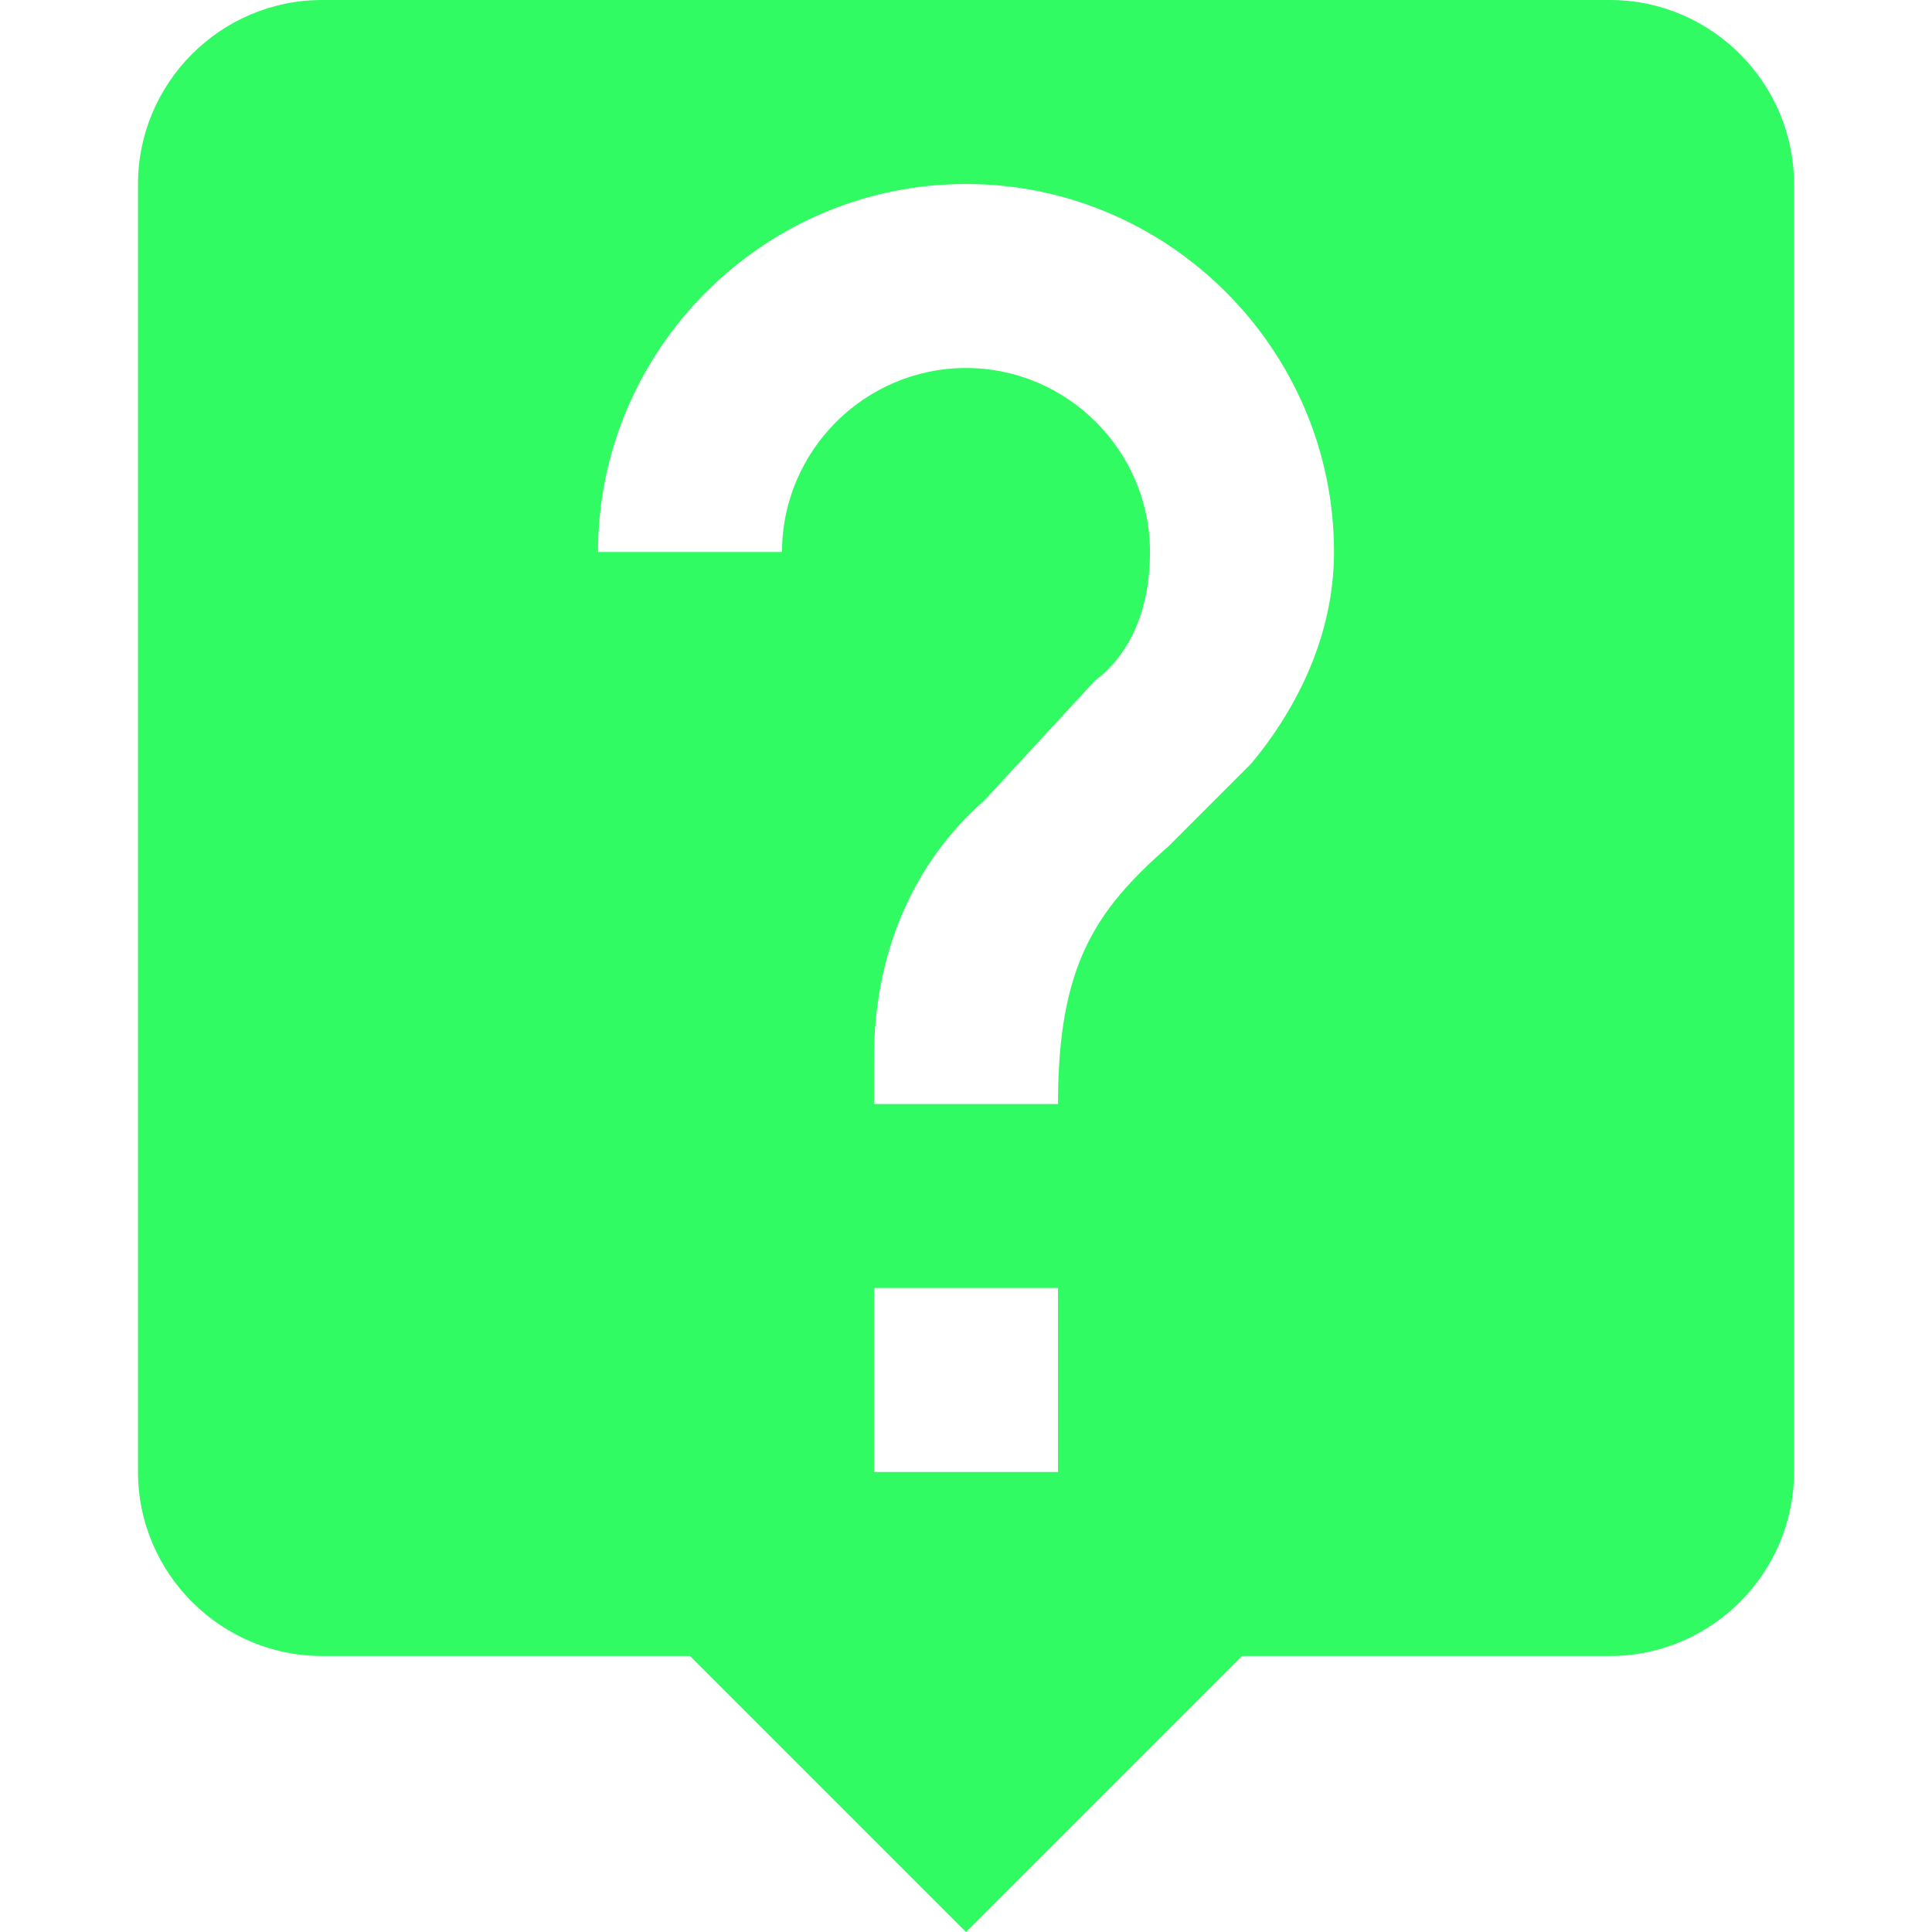
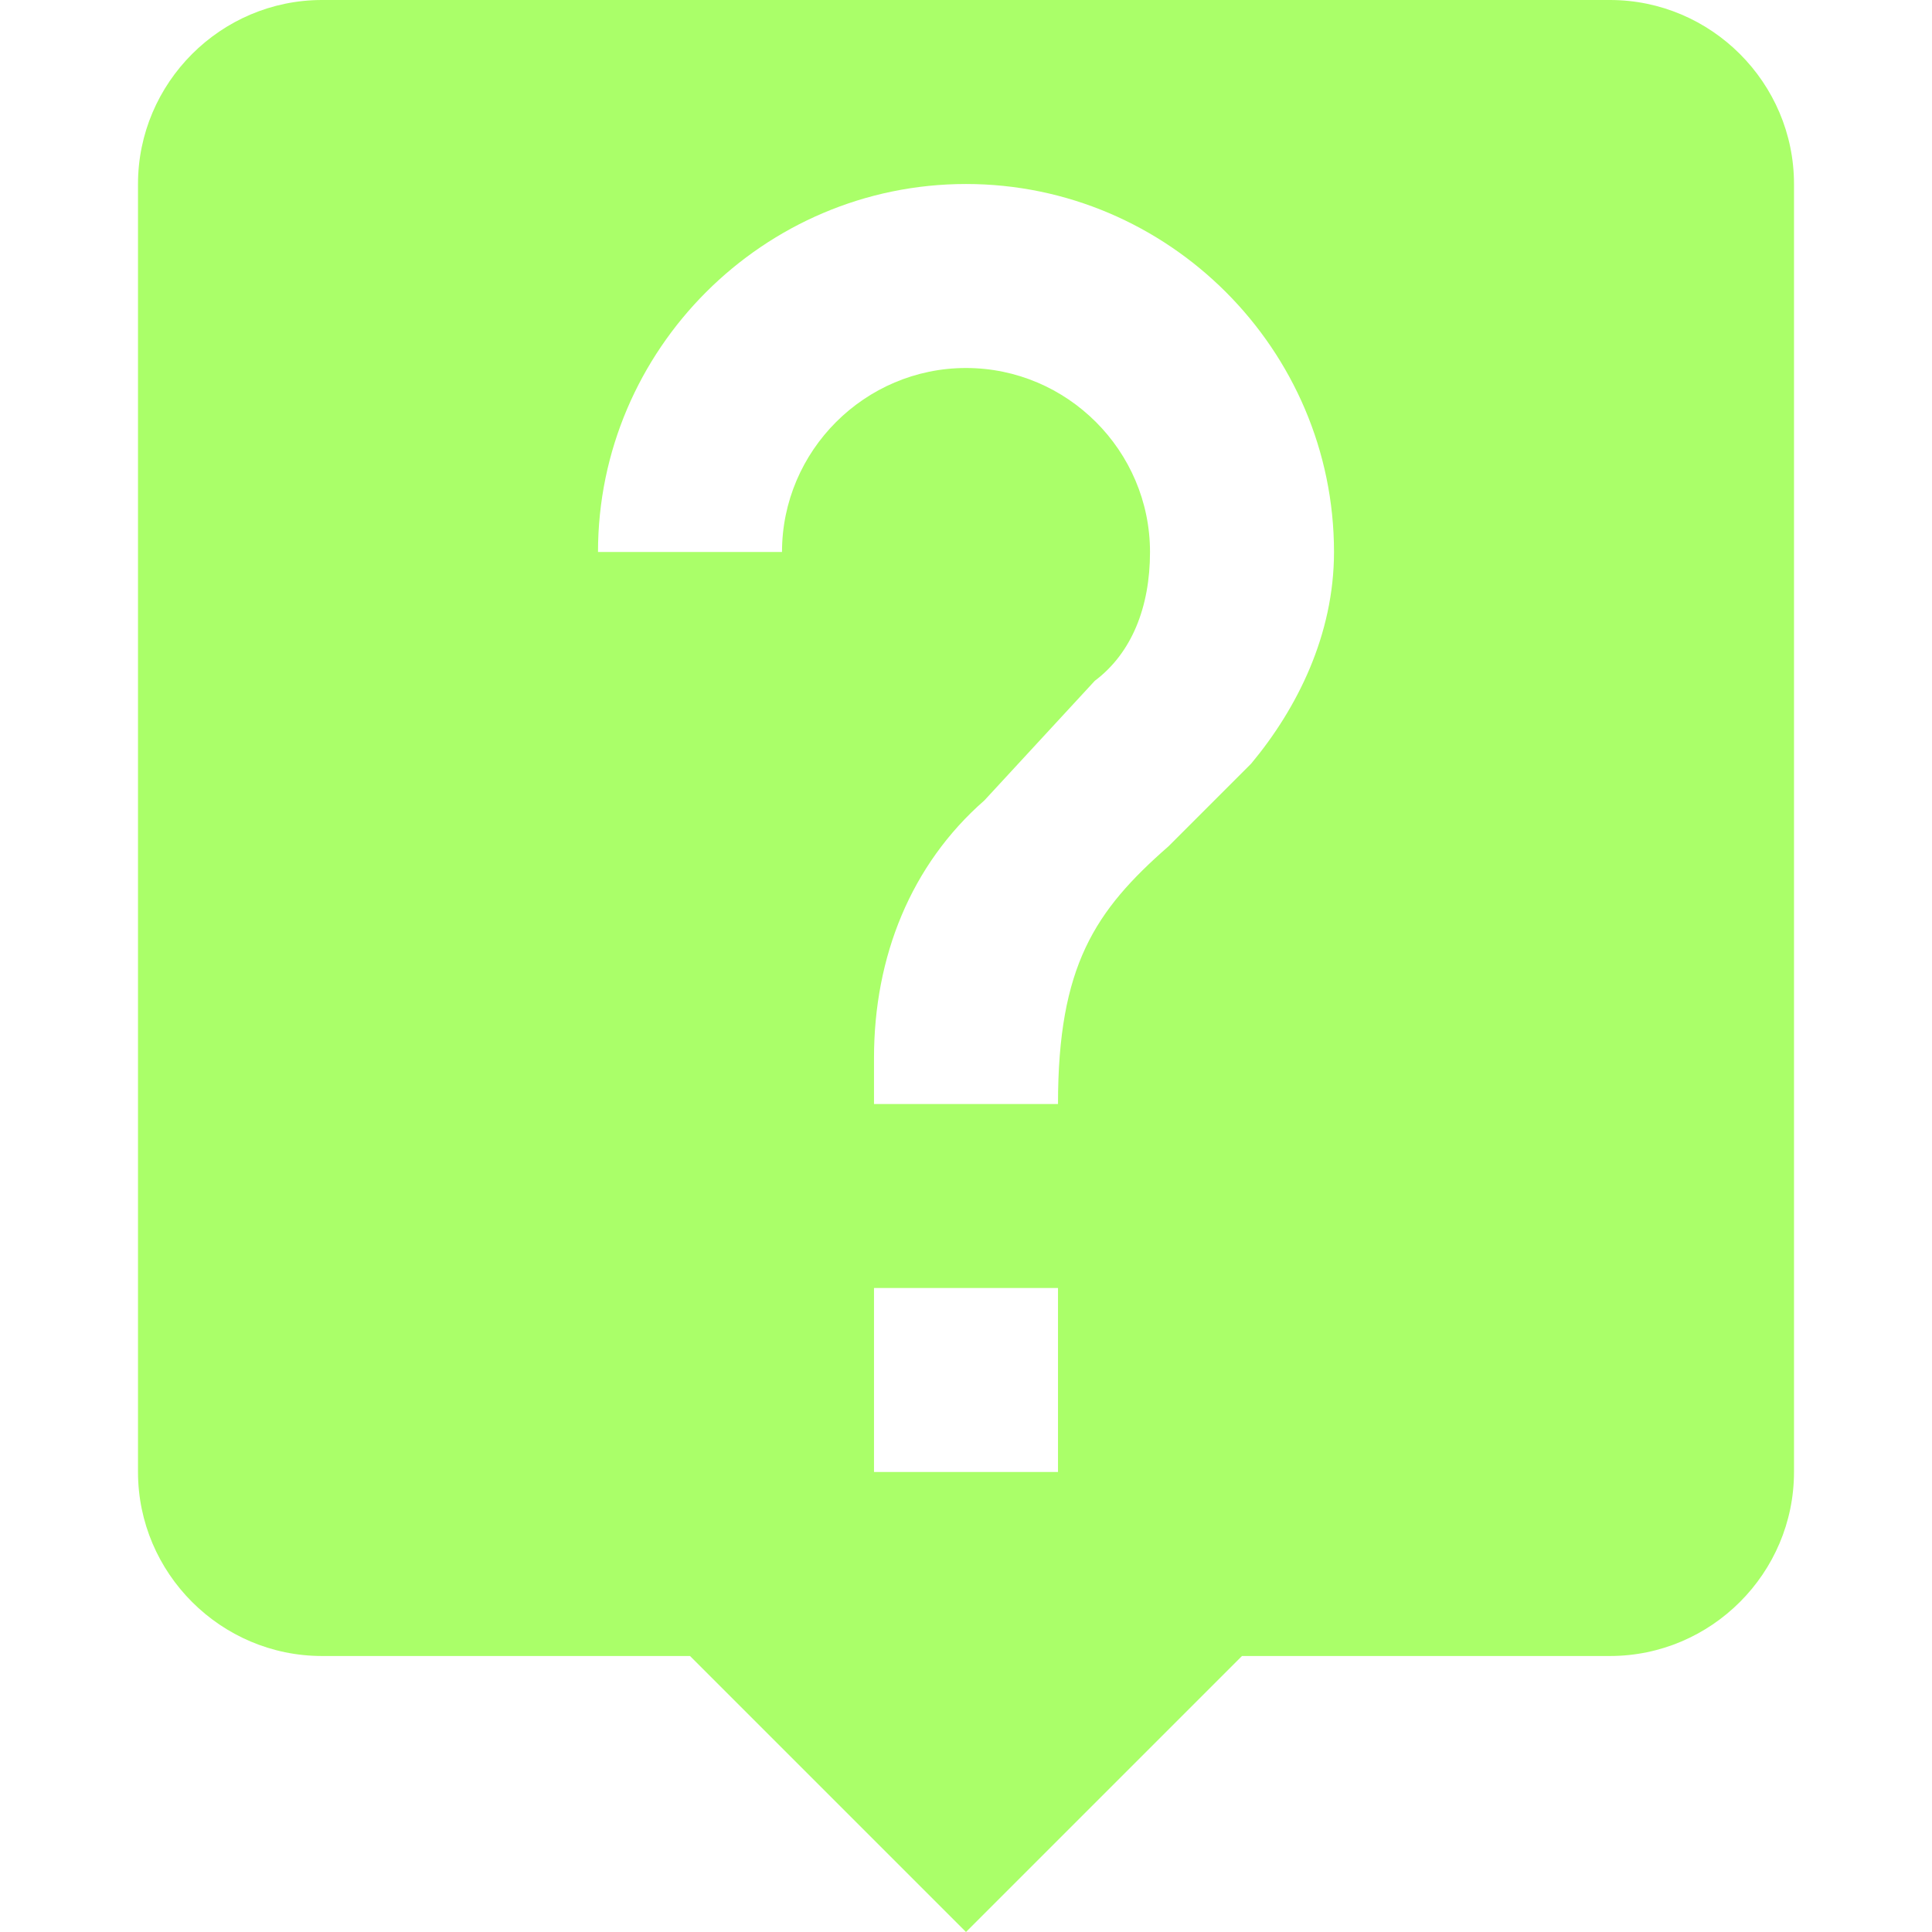
- <svg xmlns="http://www.w3.org/2000/svg" version="1.1" id="Capa_1" x="0px" y="0px" width="535.5px" height="535.5px" viewBox="0 0 535.5 535.5" style="fill: #31fb63; enable-background:new 0 0 535.5 535.5;" xml:space="preserve">
+ <svg xmlns="http://www.w3.org/2000/svg" version="1.1" id="Capa_1" x="0px" y="0px" width="535.5px" height="535.5px" viewBox="0 0 535.5 535.5" style="fill: #aaff69; enable-background:new 0 0 535.5 535.5;" xml:space="preserve">
  <g>
    <g id="live-help">
      <path d="M446.25,0h-357c-28.05,0-51,22.95-51,51v357c0,28.05,22.95,51,51,51h102l76.5,76.5l76.5-76.5h102c28.05,0,51-22.95,51-51    V51C497.25,22.95,474.3,0,446.25,0z M293.25,408h-51v-51h51V408z M346.8,211.65l-22.95,22.95c-20.399,17.85-30.6,33.15-30.6,71.4    h-51v-12.75c0-28.05,10.2-53.55,30.6-71.4l30.601-33.15c10.2-7.65,15.3-20.4,15.3-35.7c0-28.05-22.95-51-51-51s-51,22.95-51,51    h-51c0-56.1,45.9-102,102-102c56.1,0,102,45.9,102,102C369.75,175.95,359.55,196.35,346.8,211.65z" />
    </g>
  </g>
  <g>
</g>
  <g>
</g>
  <g>
</g>
  <g>
</g>
  <g>
</g>
  <g>
</g>
  <g>
</g>
  <g>
</g>
  <g>
</g>
  <g>
</g>
  <g>
</g>
  <g>
</g>
  <g>
</g>
  <g>
</g>
  <g>
</g>
</svg>
